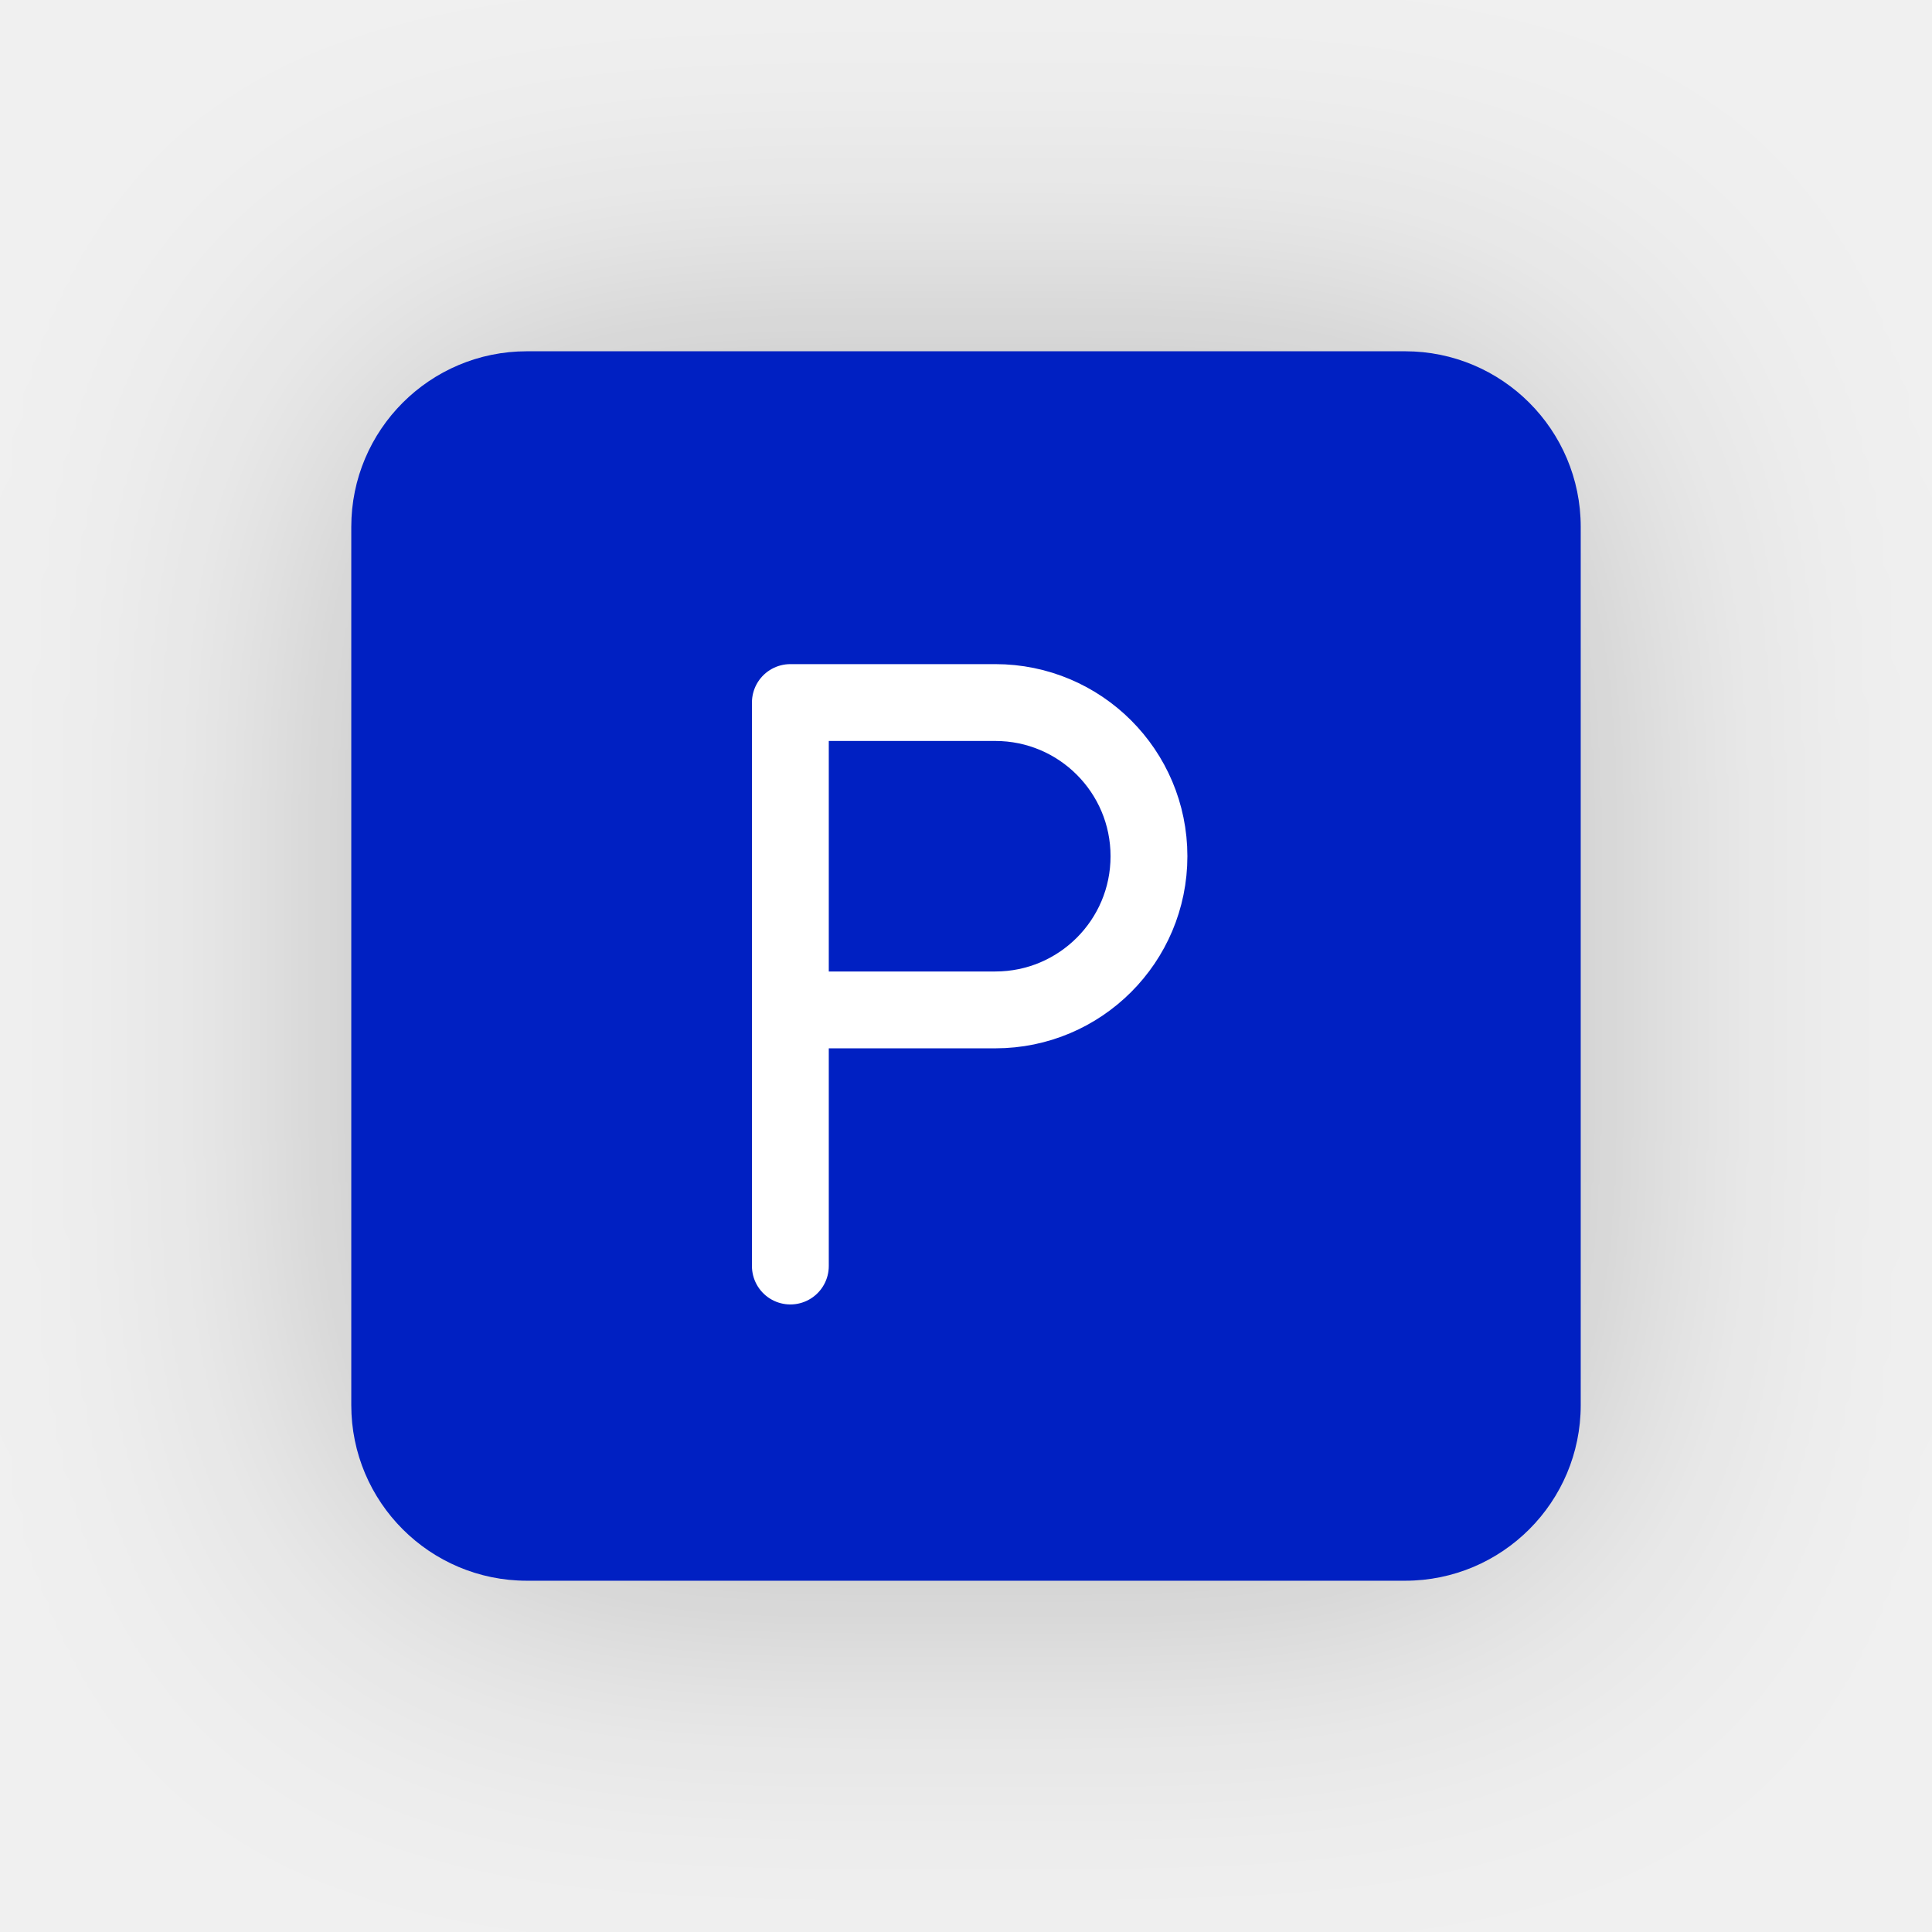
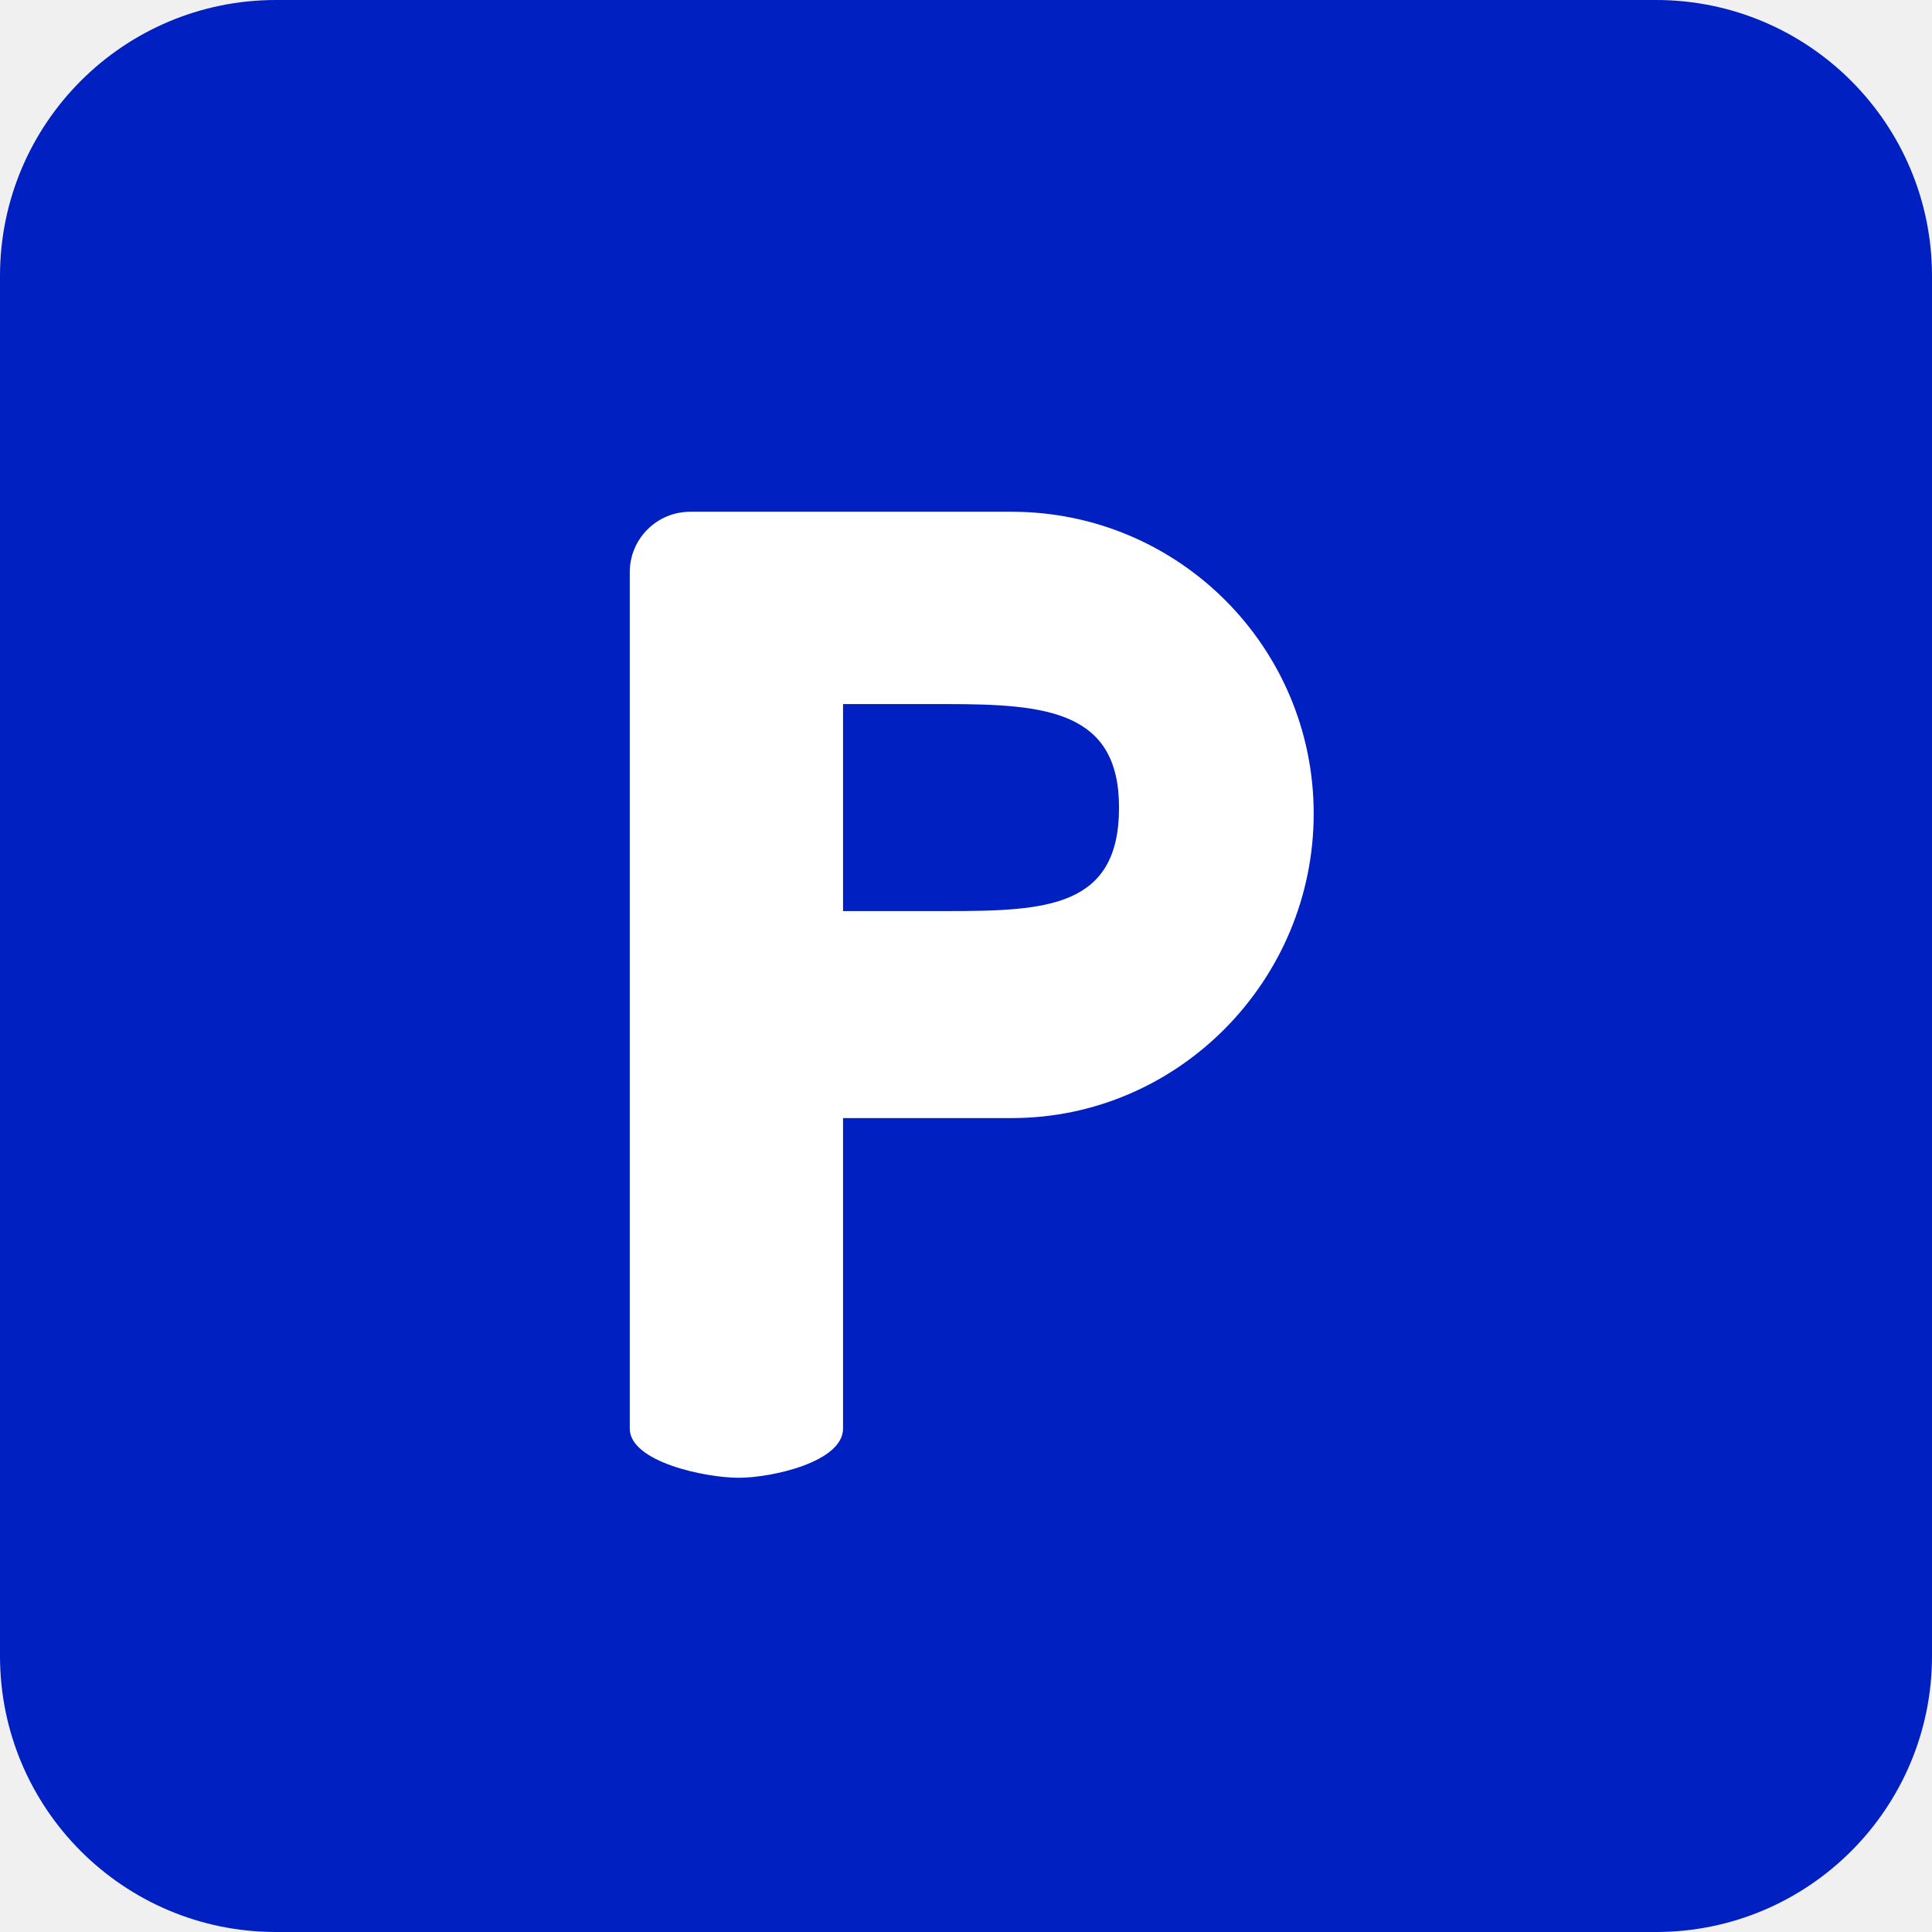
- <svg xmlns="http://www.w3.org/2000/svg" width="44" height="44" viewBox="0 0 44 44" fill="none">
-   <g filter="url(#filter0_d_10043_6329)">
-     <path d="M8 12C8 9.791 9.791 8 12 8H32C34.209 8 36 9.791 36 12V32C36 34.209 34.209 36 32 36H12C9.791 36 8 34.209 8 32V12Z" fill="#0020C2" />
-     <path d="M18 23V16H22.667C24.6 16 26.167 17.567 26.167 19.5C26.167 21.433 24.6 23 22.667 23H18ZM18 23V28.833" stroke="white" stroke-width="1.75" stroke-linecap="round" stroke-linejoin="round" />
-   </g>
-   <defs>
-     <filter id="filter0_d_10043_6329" x="0" y="0" width="44" height="44" filterUnits="userSpaceOnUse" color-interpolation-filters="sRGB">
-       <feFlood flood-opacity="0" result="BackgroundImageFix" />
-       <feColorMatrix in="SourceAlpha" type="matrix" values="0 0 0 0 0 0 0 0 0 0 0 0 0 0 0 0 0 0 127 0" result="hardAlpha" />
-       <feOffset />
-       <feGaussianBlur stdDeviation="4" />
-       <feColorMatrix type="matrix" values="0 0 0 0 0 0 0 0 0 0 0 0 0 0 0 0 0 0 0.23 0" />
-       <feBlend mode="normal" in2="BackgroundImageFix" result="effect1_dropShadow_10043_6329" />
-       <feBlend mode="normal" in="SourceGraphic" in2="effect1_dropShadow_10043_6329" result="shape" />
-     </filter>
-   </defs>
+ <svg xmlns="http://www.w3.org/2000/svg" width="28" height="28" viewBox="0 0 28 28" fill="none">
+   <path d="M0 4C0 1.791 1.791 0 4 0H24C26.209 0 28 1.791 28 4V24C28 26.209 26.209 28 24 28H4C1.791 28 0 26.209 0 24V4Z" fill="#0020C2" />
+   <path d="M10.705 21.417C10.222 21.417 9.127 21.187 9.127 20.704V8.292C9.127 7.809 9.519 7.417 10.002 7.417H14.664C17.079 7.417 19.039 9.377 19.039 11.792C19.039 14.207 17.079 16.204 14.664 16.204H12.218V20.704C12.218 21.187 11.188 21.417 10.705 21.417ZM12.218 13.204H13.718C15.167 13.204 16.218 13.153 16.218 11.704C16.218 10.305 15.167 10.204 13.718 10.204H12.218V13.204Z" fill="white" />
</svg>
